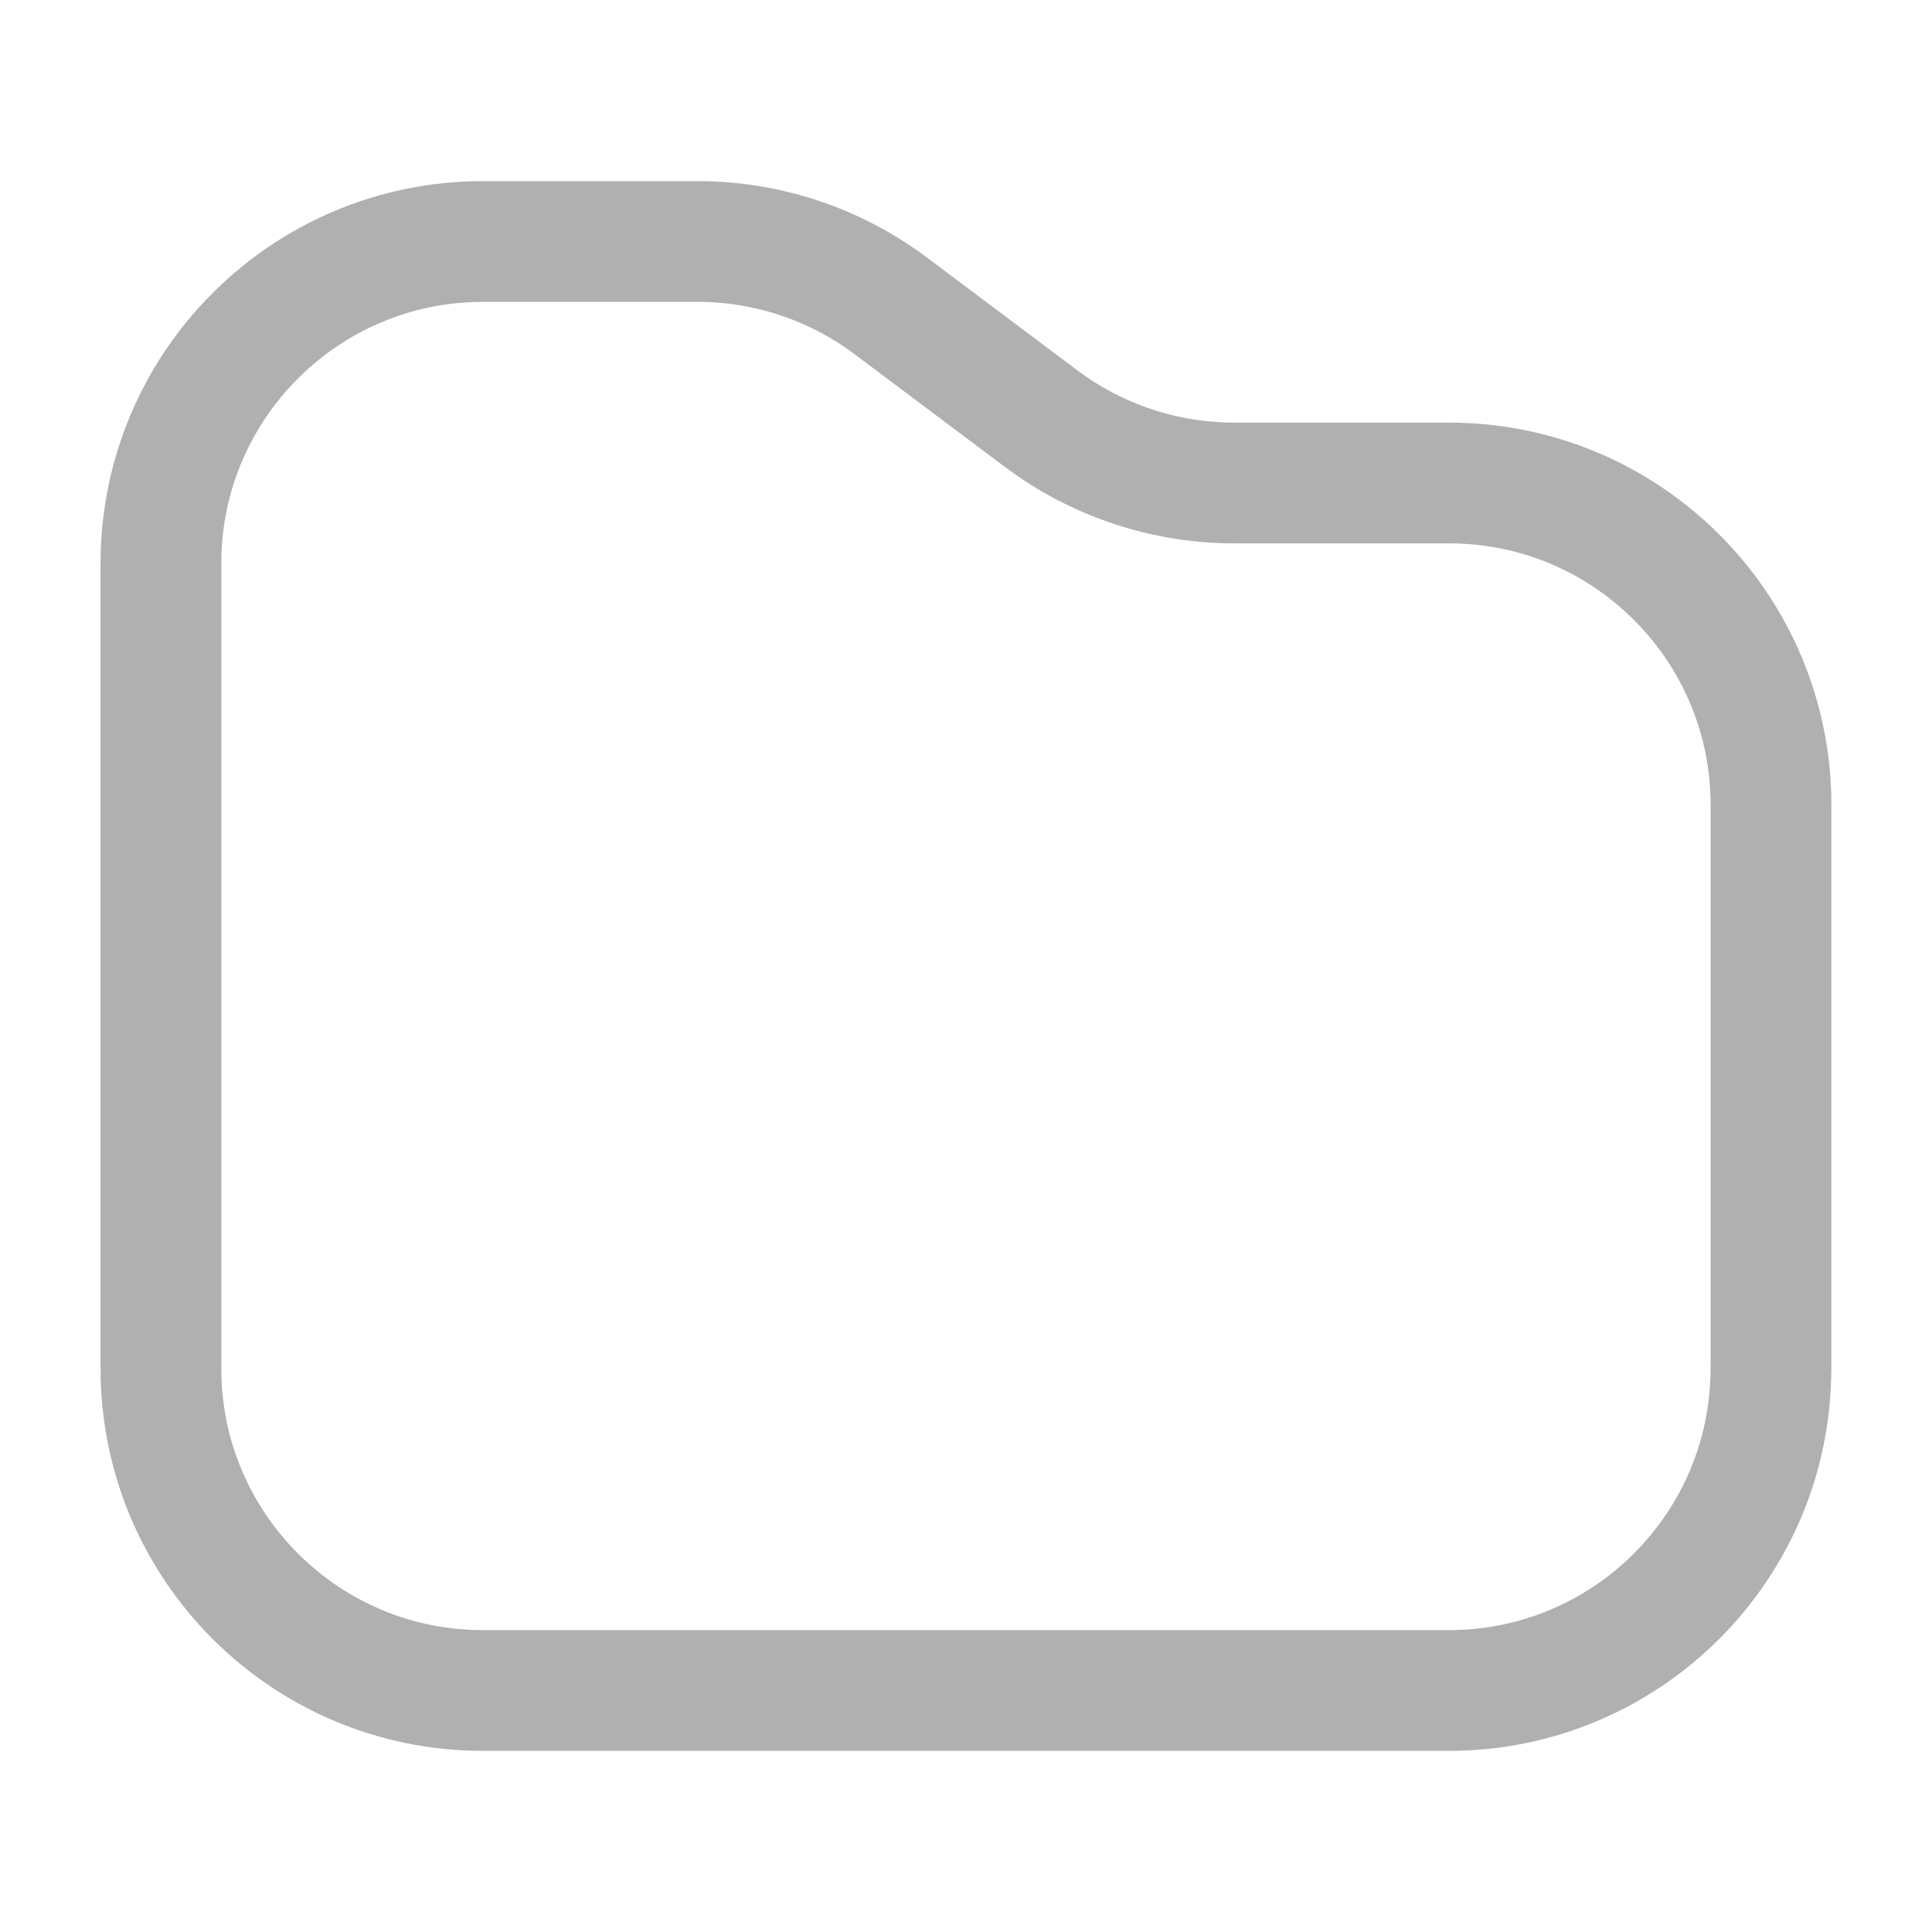
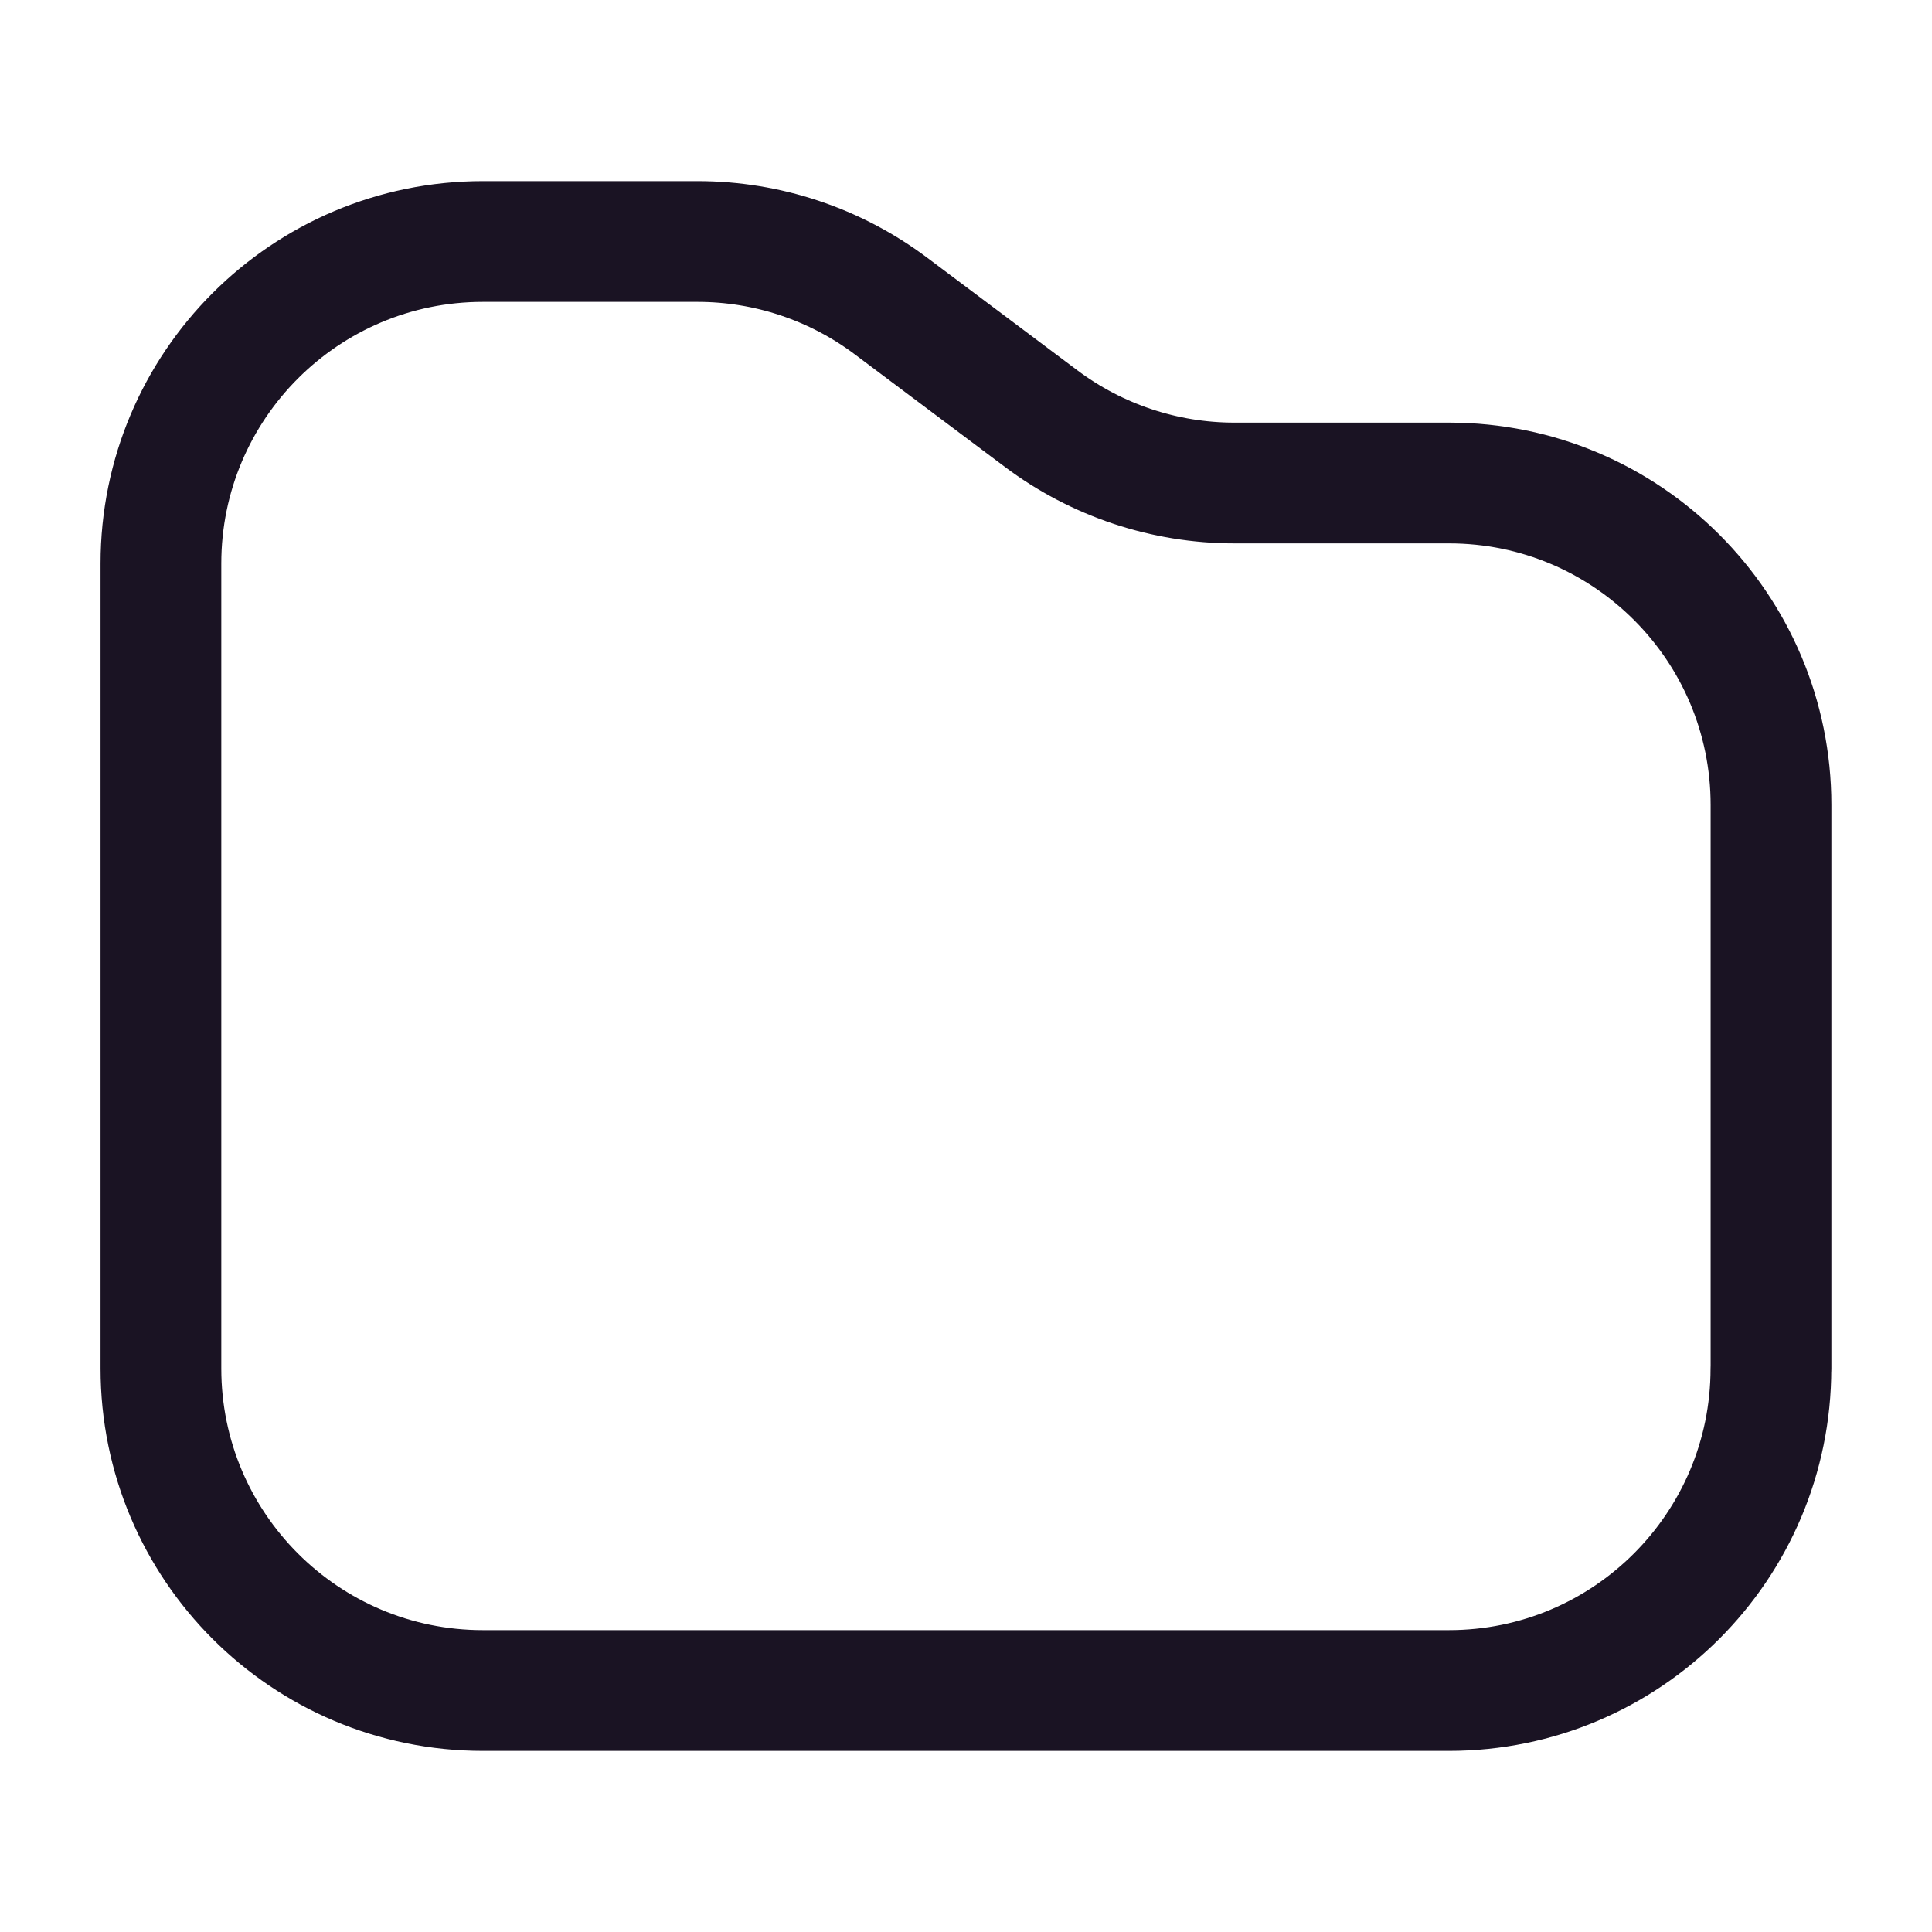
<svg xmlns="http://www.w3.org/2000/svg" fill="none" height="24" viewBox="0 0 24 24" width="24">
-   <path d="m22 17v-7c0-2.209-1.791-4-4-4h-2.667c-.865 0-1.708-.281-2.4-.8l-1.867-1.4c-.692-.519-1.535-.8-2.4-.8h-2.667c-2.209 0-4 1.791-4 4v10c0 2.209 1.791 4 4 4h12c2.209 0 4-1.791 4-4z" stroke="#b0b0b0" stroke-linecap="round" stroke-linejoin="round" stroke-width="1.5" />
+   <path d="m22 17v-7c0-2.209-1.791-4-4-4h-2.667c-.865 0-1.708-.281-2.4-.8l-1.867-1.4c-.692-.519-1.535-.8-2.4-.8h-2.667c-2.209 0-4 1.791-4 4v10c0 2.209 1.791 4 4 4h12c2.209 0 4-1.791 4-4z" stroke="#1a1323" stroke-linecap="round" stroke-linejoin="round" stroke-width="1.5" />
</svg>
